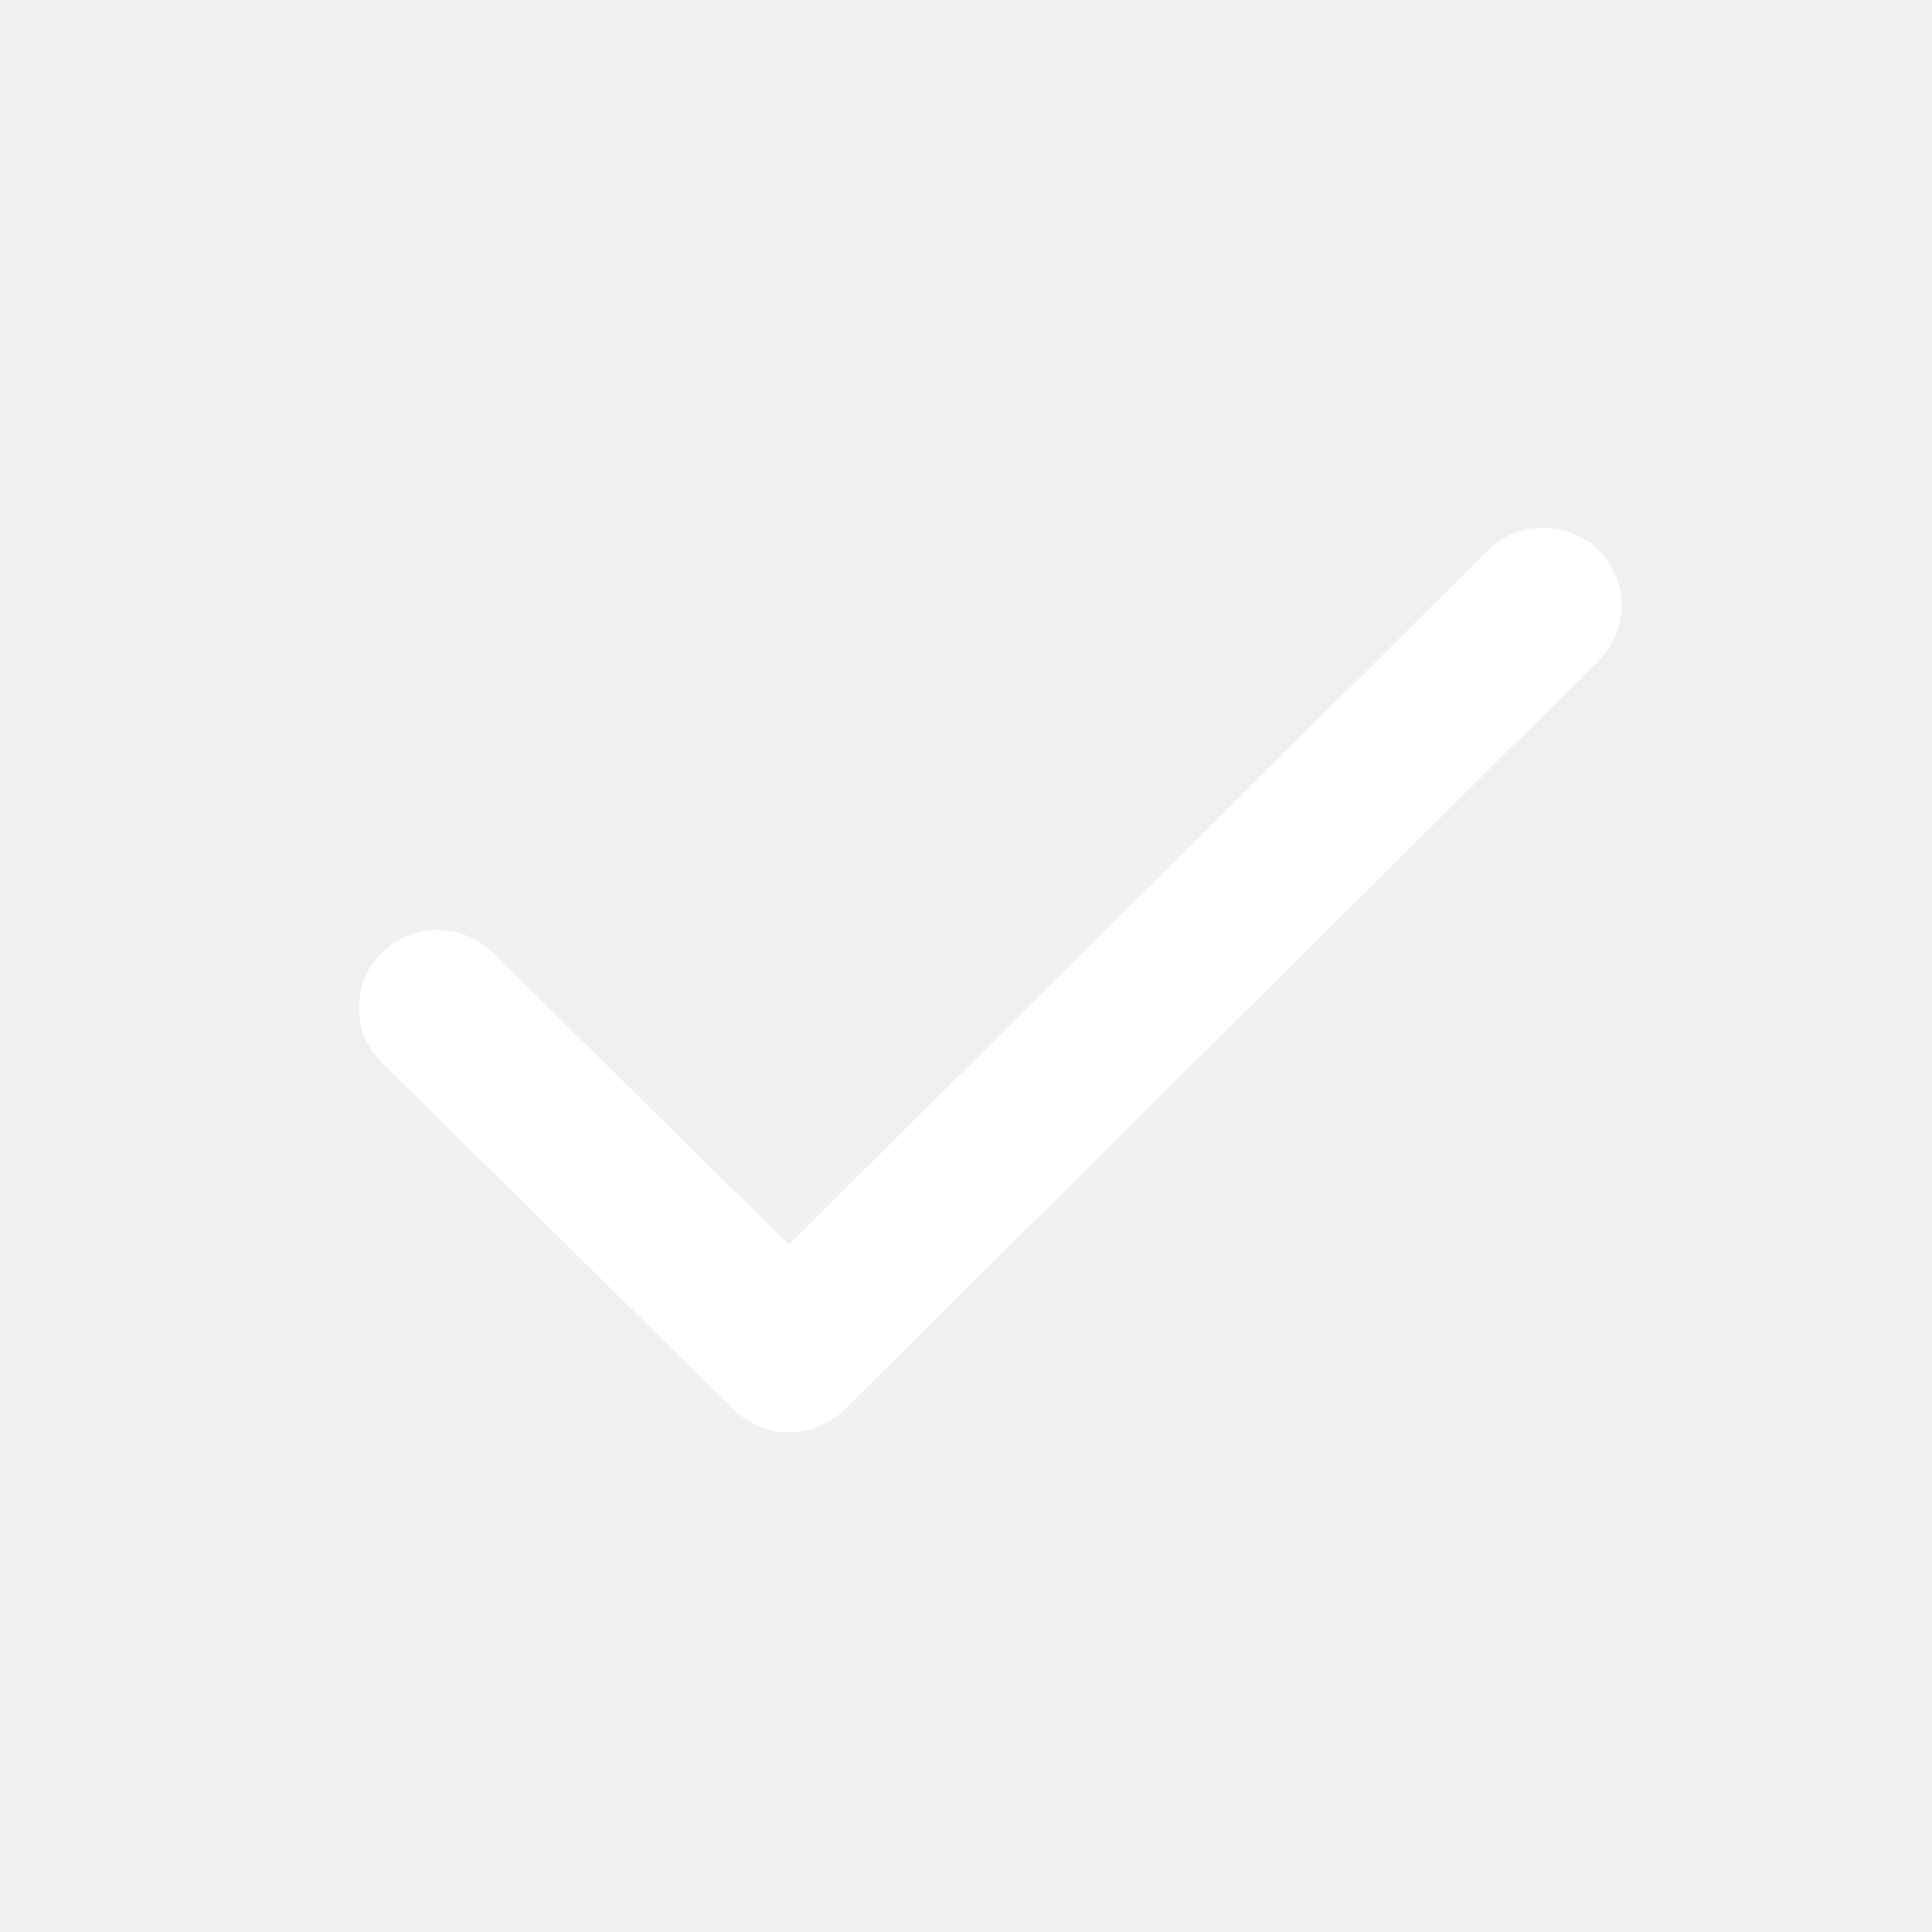
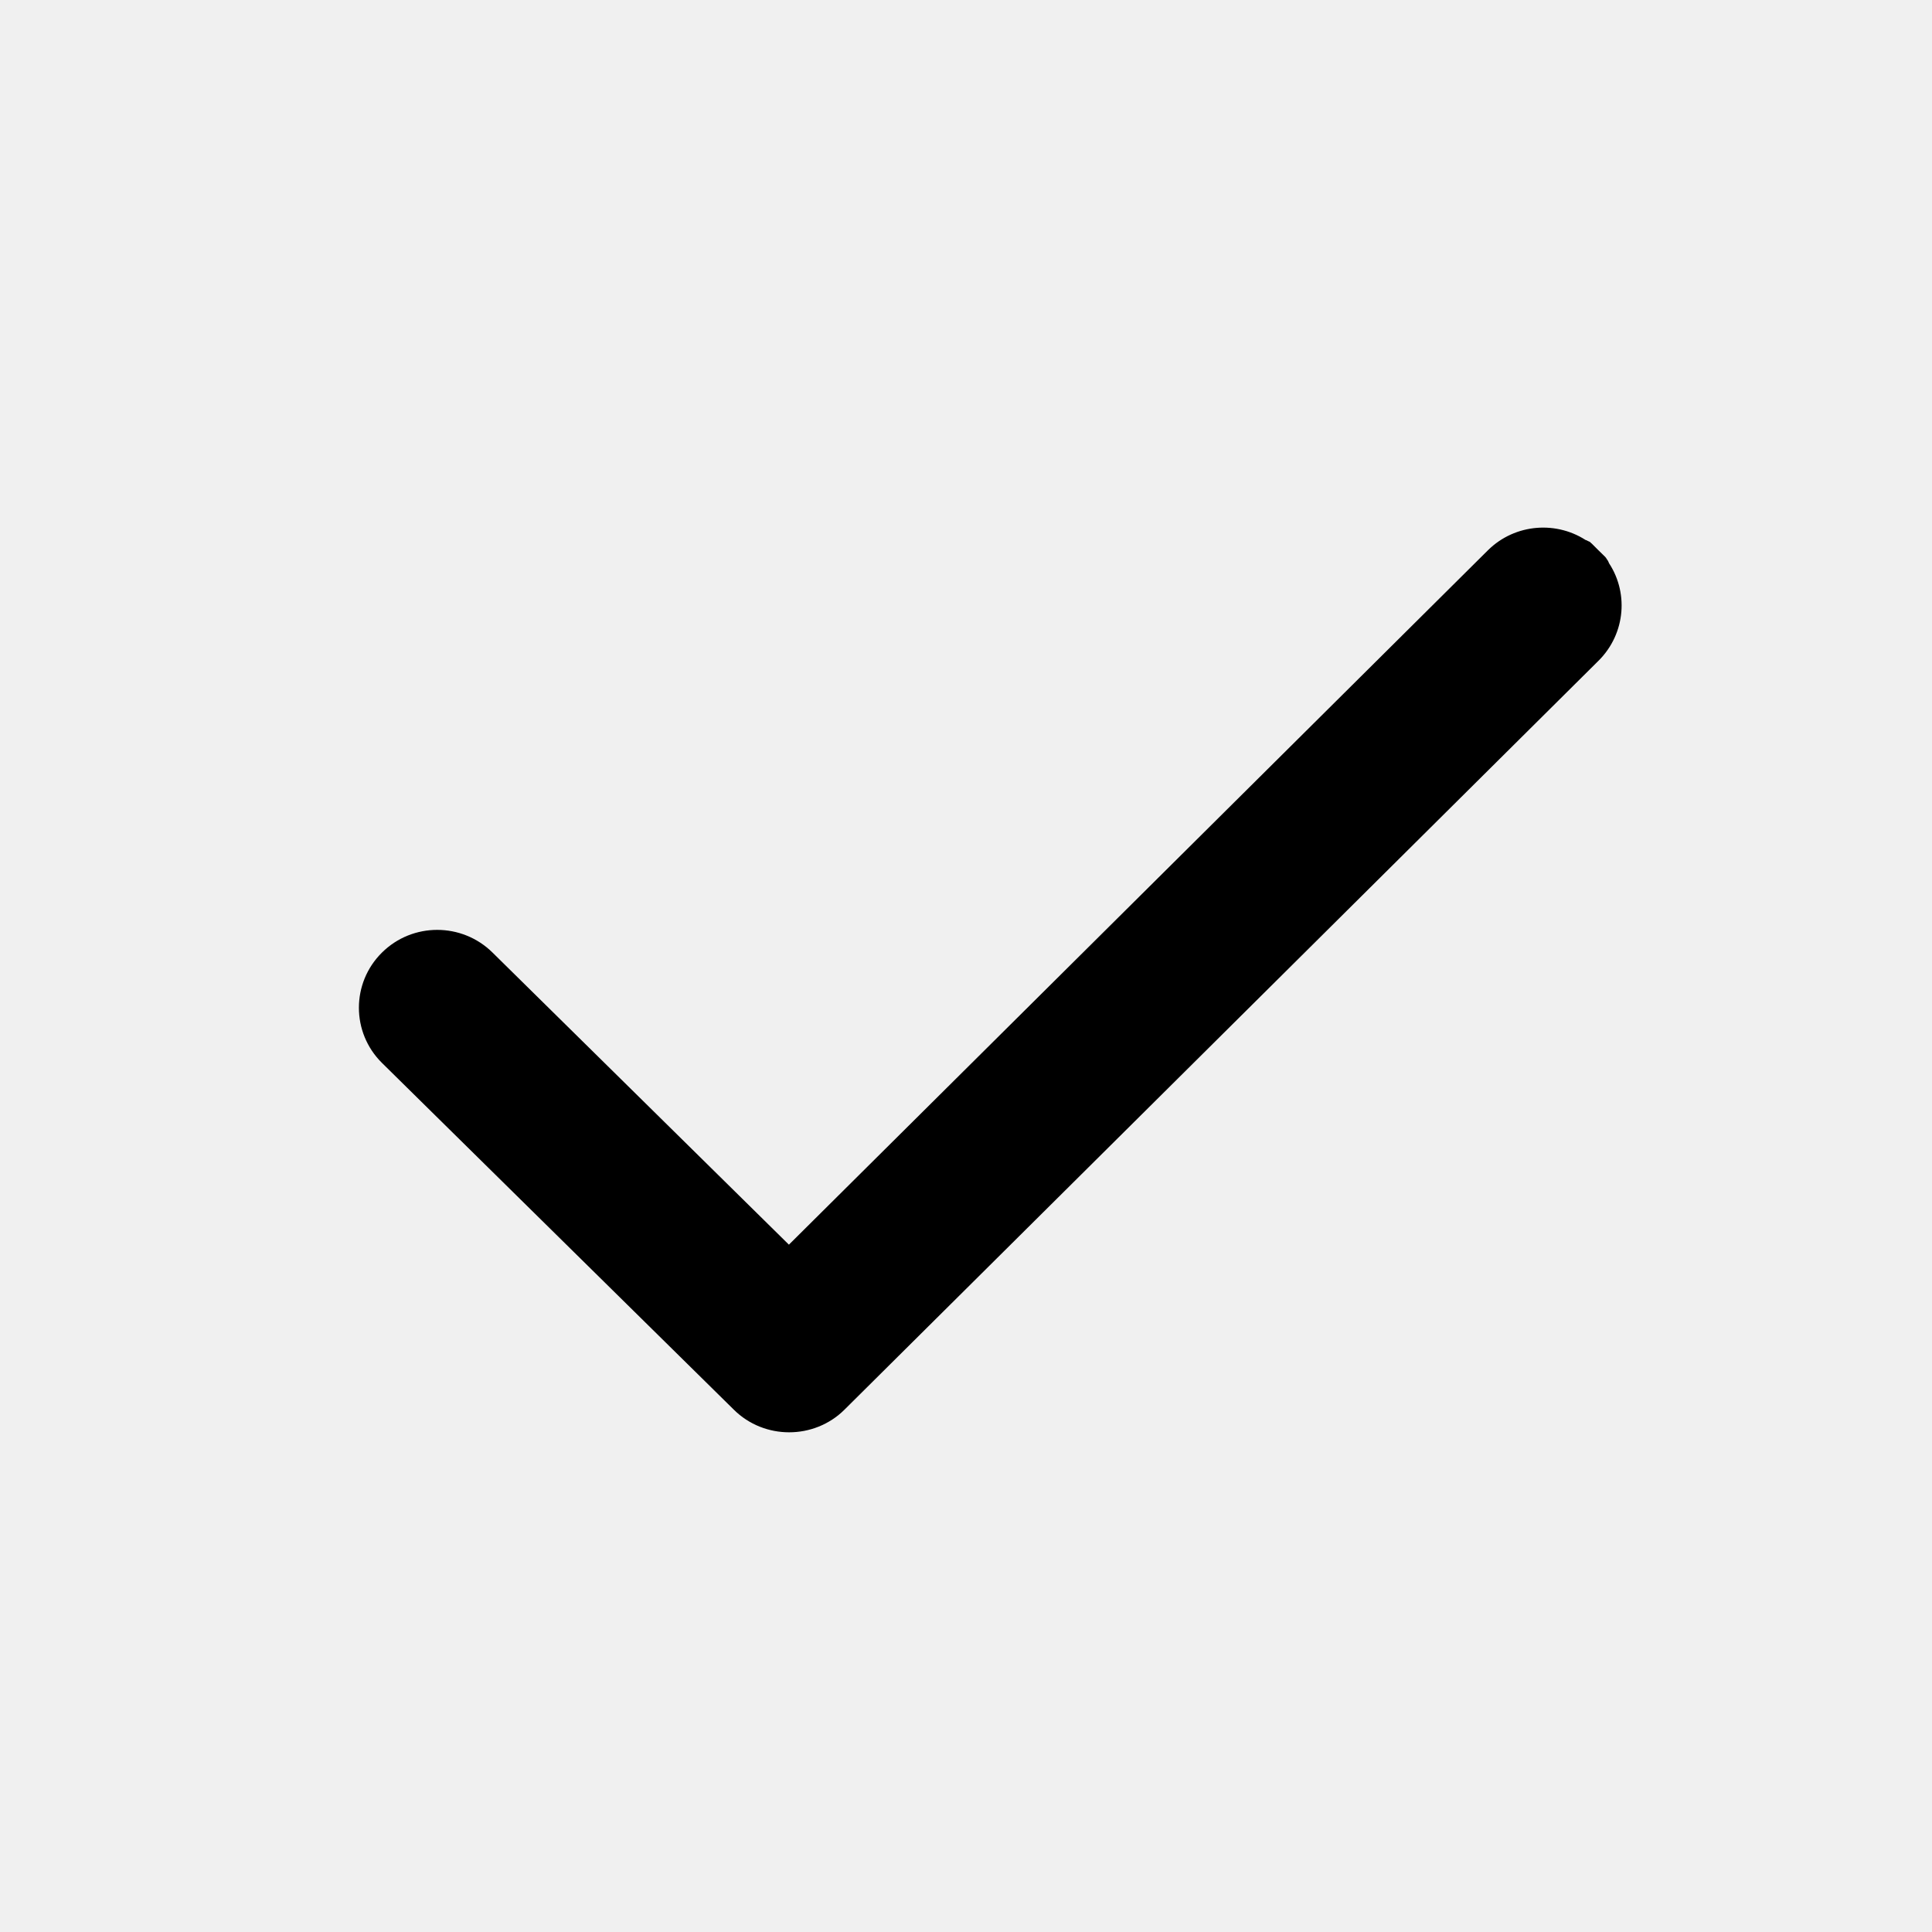
<svg xmlns="http://www.w3.org/2000/svg" width="14" height="14" viewBox="0 0 14 14" fill="none">
-   <path d="M11.513 4.717C11.677 4.554 11.695 4.301 11.565 4.12C11.565 4.115 11.565 4.111 11.564 4.11L11.559 4.104L11.557 4.102L11.555 4.1L11.554 4.099L11.513 4.059L11.473 4.019L11.472 4.018L11.47 4.016L11.467 4.014L11.462 4.009C11.46 4.008 11.457 4.008 11.452 4.008C11.27 3.88 11.015 3.897 10.852 4.059L10.852 4.059L5.717 9.16L3.499 6.974C3.499 6.974 3.499 6.974 3.499 6.974C3.316 6.793 3.02 6.793 2.838 6.974C2.655 7.155 2.655 7.45 2.838 7.631L2.838 7.631L5.388 10.144C5.569 10.324 5.868 10.324 6.049 10.144L6.049 10.144L11.513 4.717C11.513 4.717 11.513 4.717 11.513 4.717ZM11.473 4.019C11.473 4.019 11.473 4.019 11.473 4.019L11.473 4.019ZM11.443 4.13L11.443 4.13L11.443 4.13Z" fill="white" stroke="white" stroke-width="0.2" />
+   <path d="M11.513 4.717C11.677 4.554 11.695 4.301 11.565 4.12C11.565 4.115 11.565 4.111 11.564 4.11L11.559 4.104L11.557 4.102L11.555 4.1L11.554 4.099L11.513 4.059L11.473 4.019L11.472 4.018L11.47 4.016L11.467 4.014L11.462 4.009C11.46 4.008 11.457 4.008 11.452 4.008C11.27 3.88 11.015 3.897 10.852 4.059L10.852 4.059L5.717 9.16L3.499 6.974C3.499 6.974 3.499 6.974 3.499 6.974C3.316 6.793 3.02 6.793 2.838 6.974C2.655 7.155 2.655 7.45 2.838 7.631L2.838 7.631L5.388 10.144C5.569 10.324 5.868 10.324 6.049 10.144L6.049 10.144L11.513 4.717C11.513 4.717 11.513 4.717 11.513 4.717ZM11.473 4.019C11.473 4.019 11.473 4.019 11.473 4.019L11.473 4.019ZM11.443 4.13L11.443 4.13L11.443 4.13Z" fill="currentColor" stroke="currentColor" stroke-width="0.2" />
</svg>
